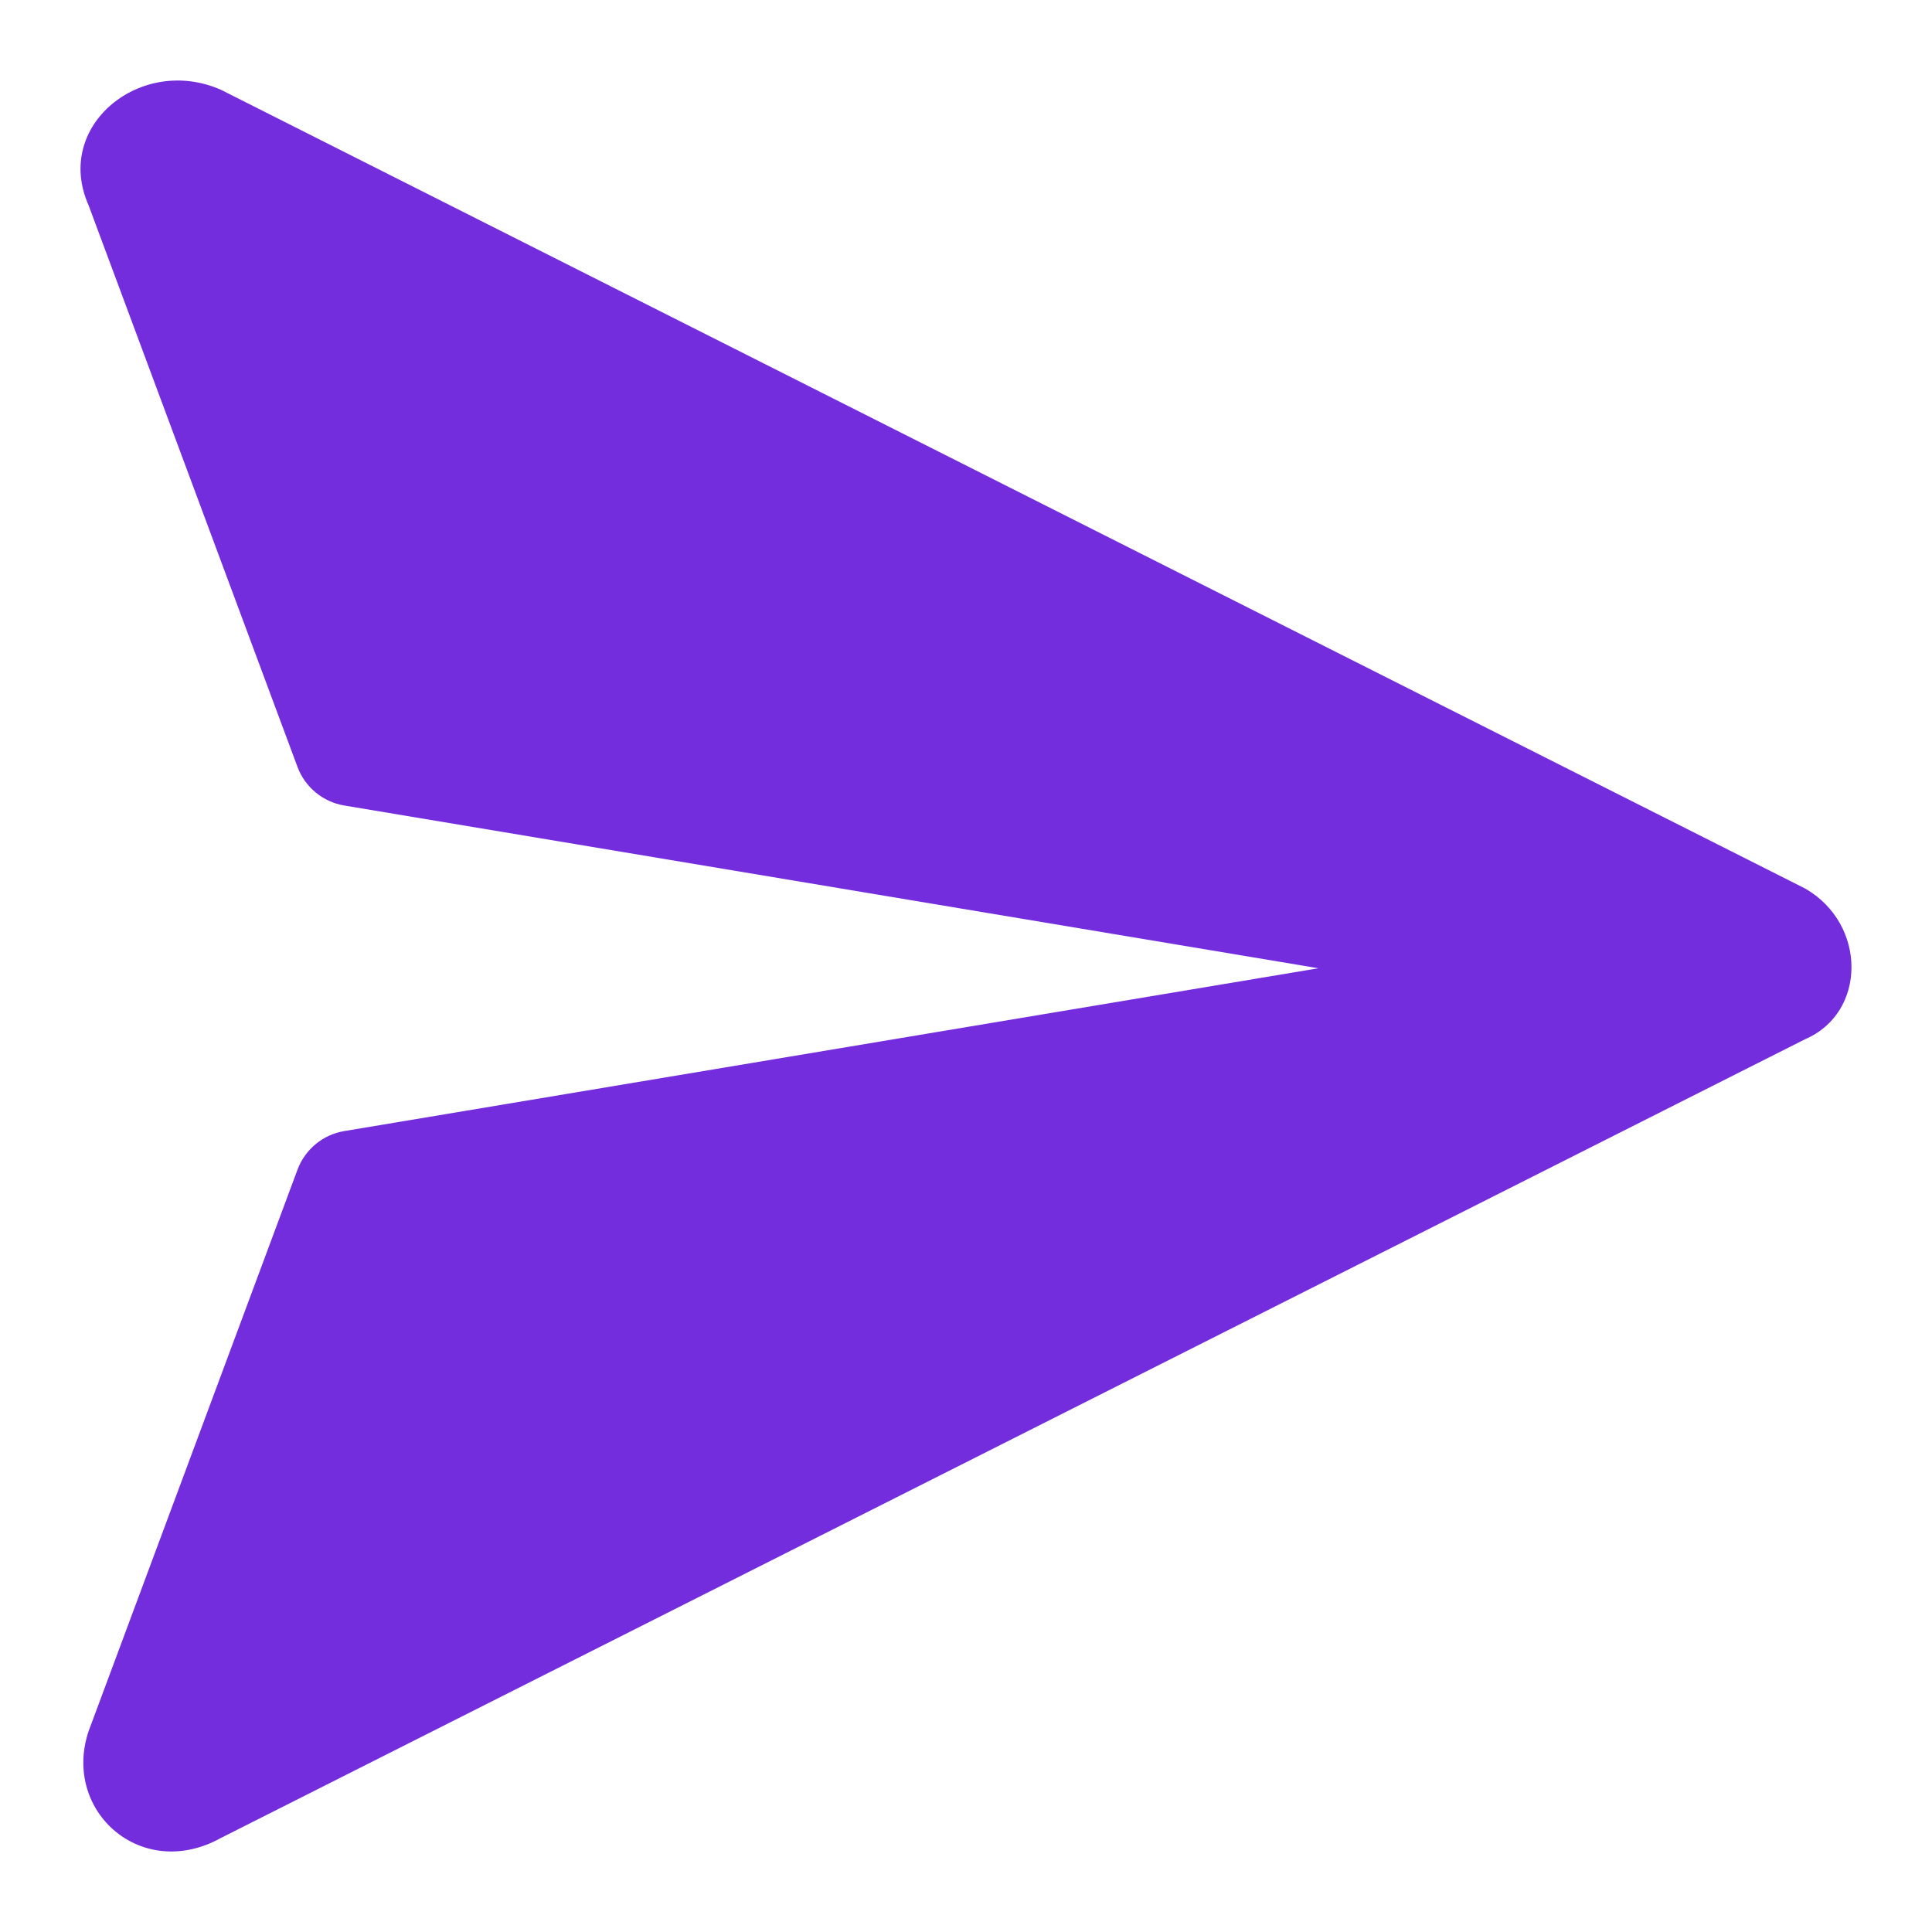
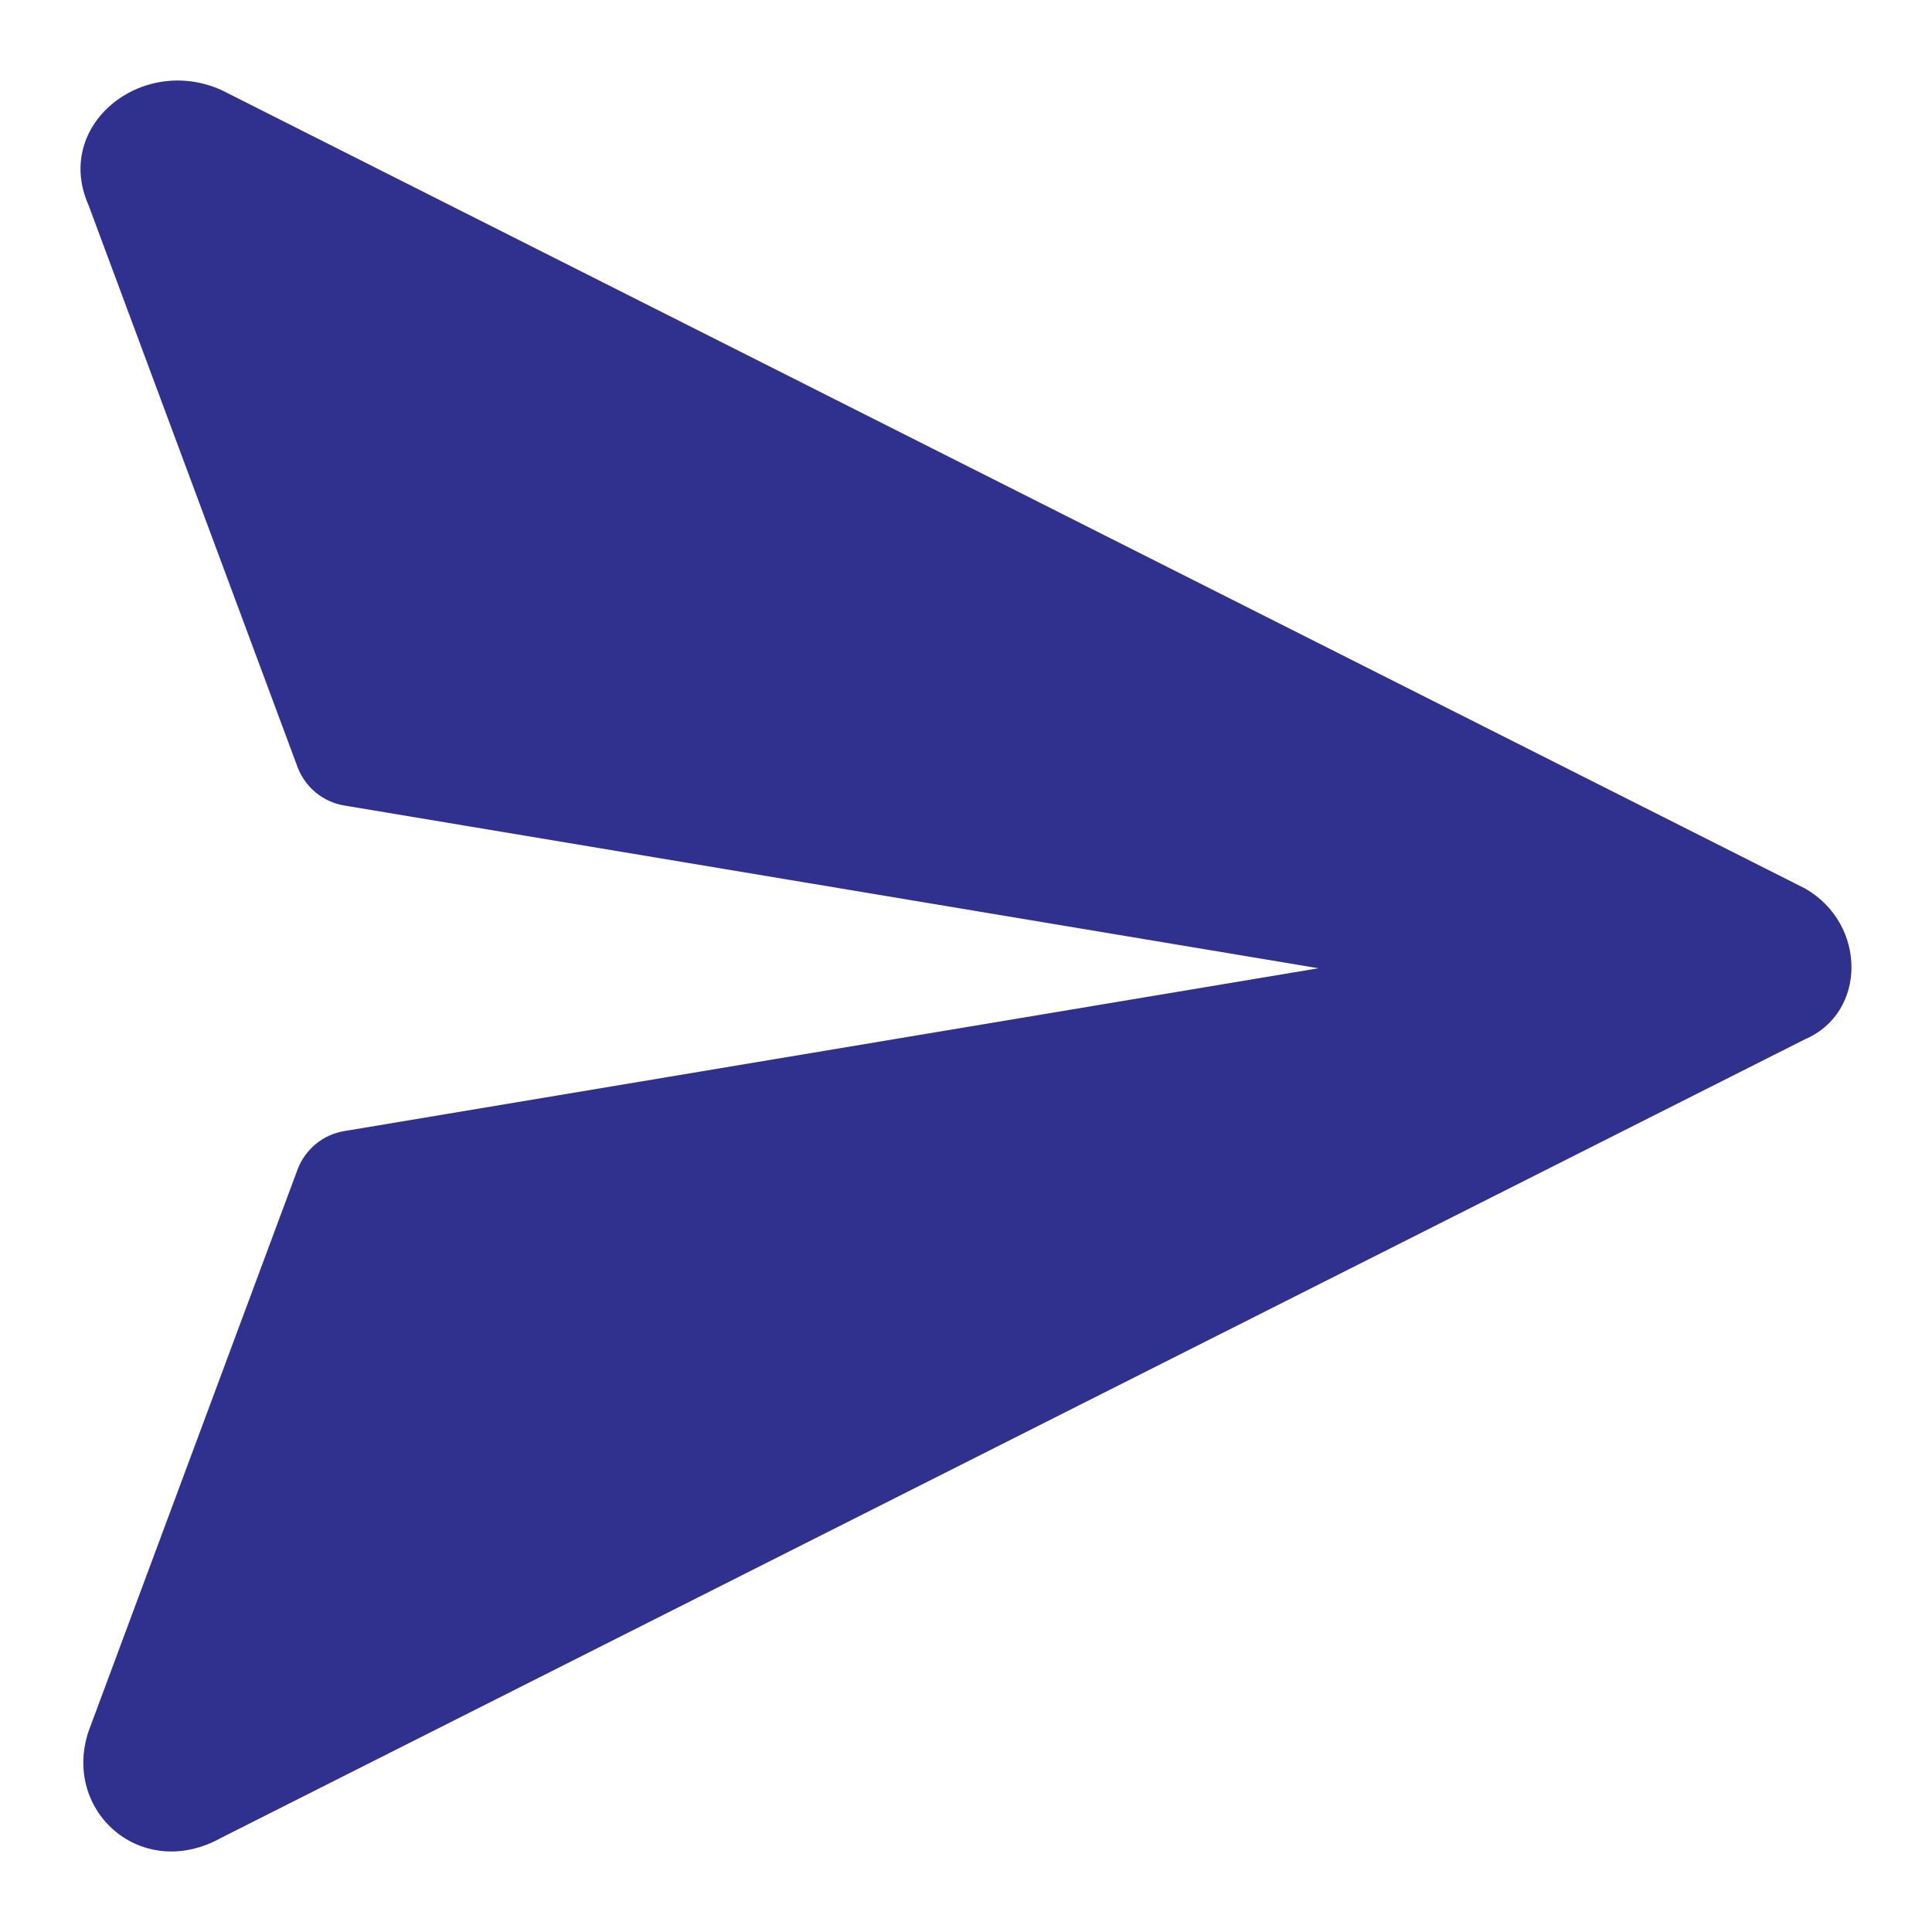
<svg xmlns="http://www.w3.org/2000/svg" width="24" height="24" viewBox="0 0 24 24" fill="none">
-   <path fill-rule="evenodd" clip-rule="evenodd" d="M22.423 11.037L2.748 1.117C1.759 0.676 0.66 1.557 1.1 2.549L3.696 9.528C3.79 9.779 4.011 9.962 4.275 10.006L16.378 12.028L4.275 14.051C4.011 14.095 3.79 14.278 3.696 14.529L1.1 21.507C0.77 22.499 1.759 23.381 2.748 22.83L22.423 12.91C23.192 12.58 23.192 11.477 22.423 11.037Z" fill="#742DDD" />
+   <path fill-rule="evenodd" clip-rule="evenodd" d="M22.423 11.037L2.748 1.117C1.759 0.676 0.66 1.557 1.1 2.549L3.696 9.528C3.79 9.779 4.011 9.962 4.275 10.006L16.378 12.028L4.275 14.051C4.011 14.095 3.79 14.278 3.696 14.529L1.1 21.507C0.77 22.499 1.759 23.381 2.748 22.83L22.423 12.91C23.192 12.58 23.192 11.477 22.423 11.037Z" fill="#30308F" />
</svg>
